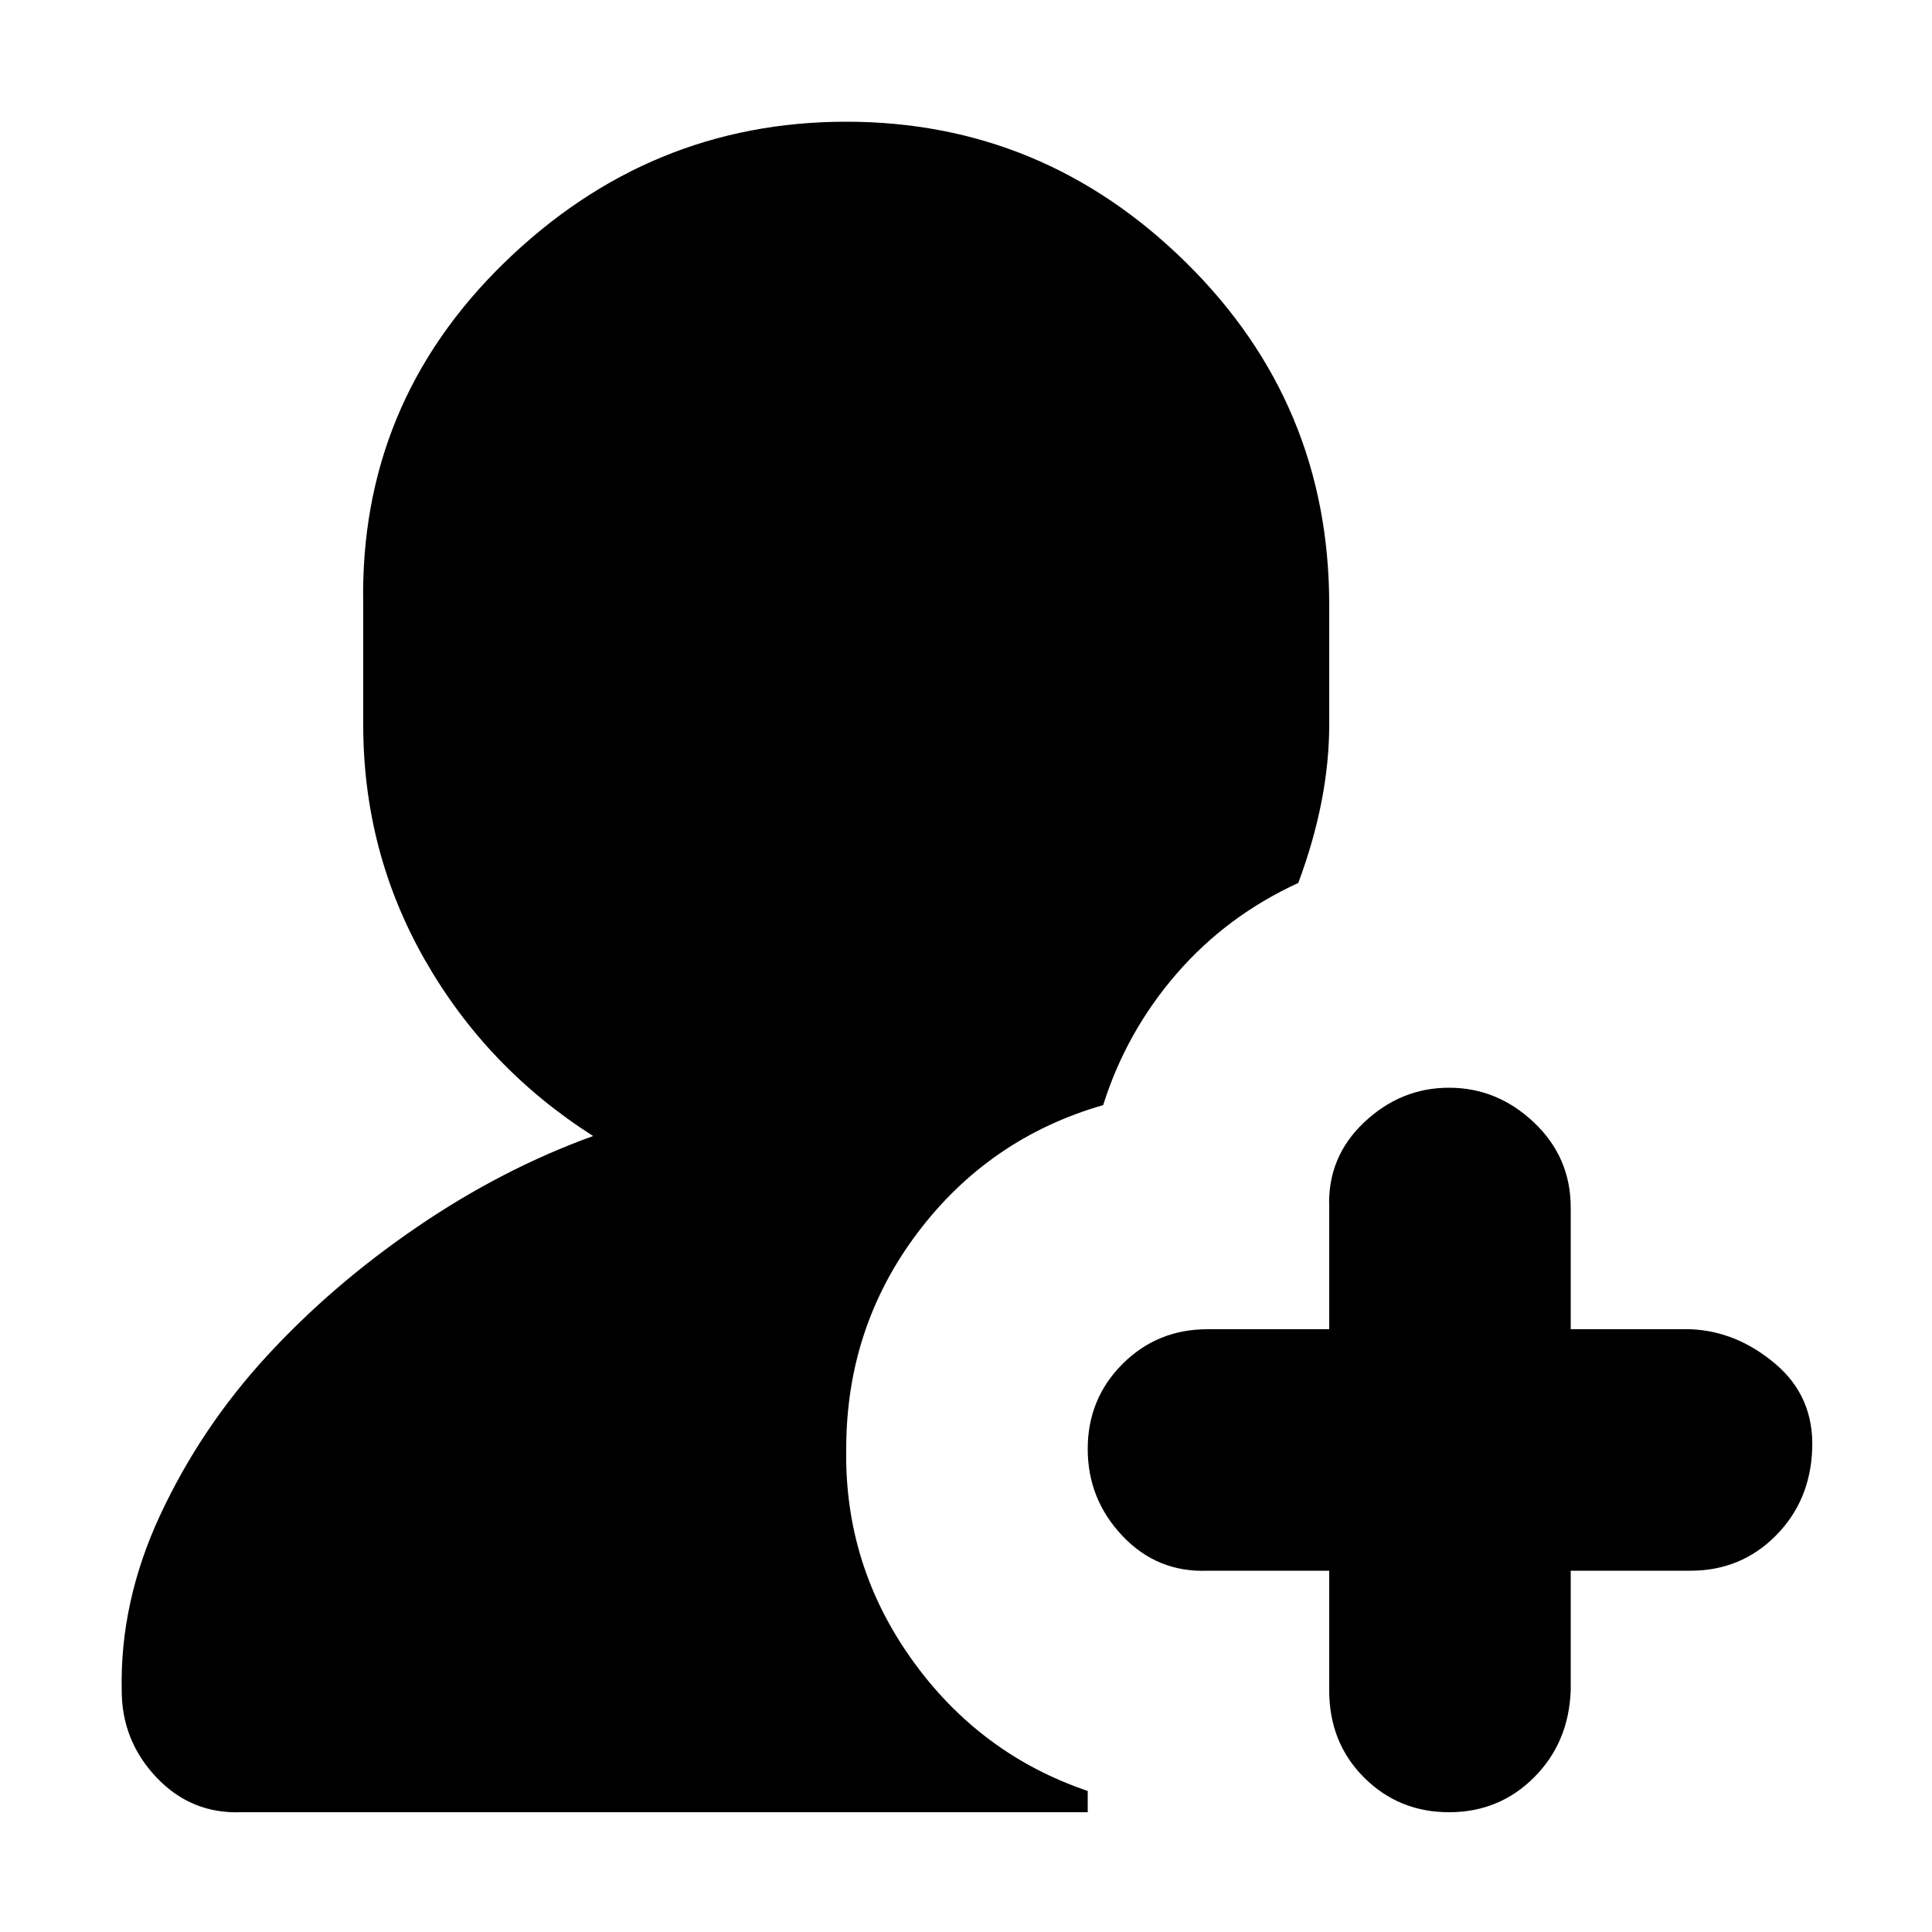
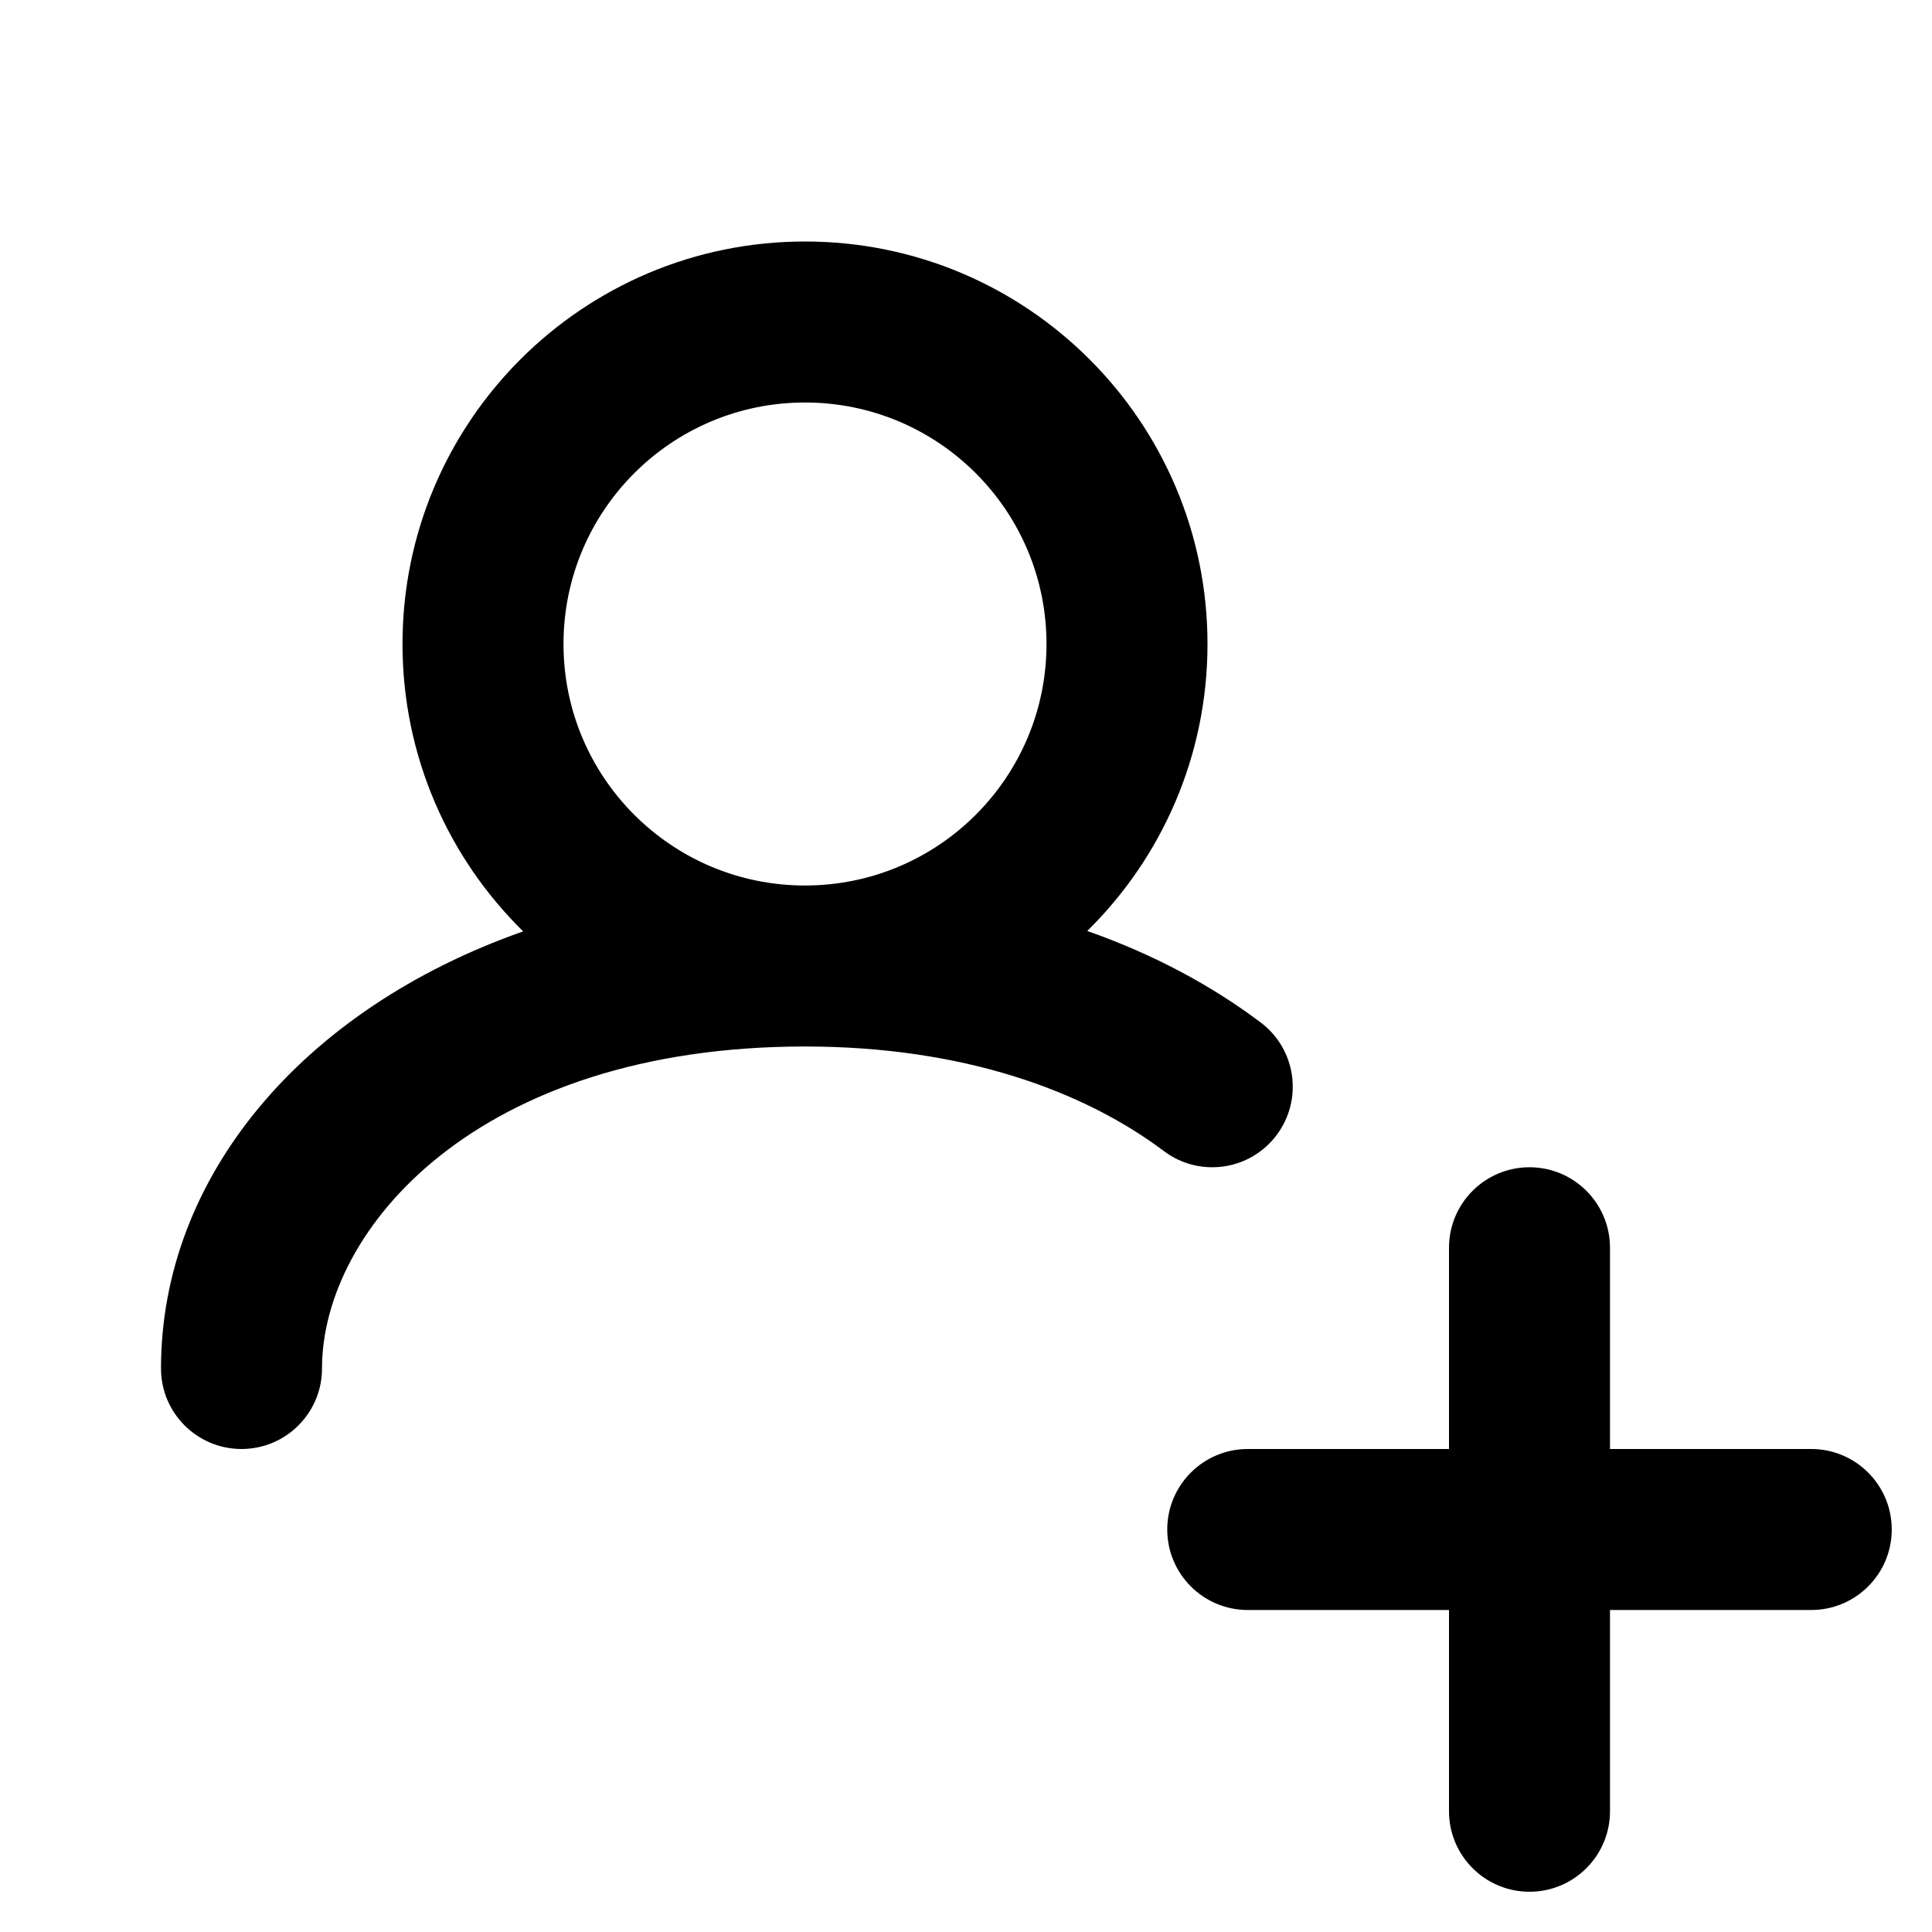
- <svg xmlns="http://www.w3.org/2000/svg" fill="#000000" width="800px" height="800px" viewBox="0 0 32 32" version="1.1">
-   <path d="M2.016 28q0 0.832 0.576 1.44t1.408 0.576h14.016v-0.352q-1.792-0.608-2.912-2.176t-1.088-3.488q0-2.016 1.184-3.584t3.072-2.112q0.384-1.216 1.216-2.176t2.016-1.504q0.512-1.376 0.512-2.624v-1.984q0-3.328-2.368-5.664t-5.632-2.336-5.664 2.336-2.336 5.664v1.984q0 2.112 1.024 3.904t2.784 2.912q-1.504 0.544-2.912 1.504t-2.496 2.144-1.76 2.624-0.64 2.912zM18.016 24q0 0.832 0.576 1.44t1.408 0.576h2.016v1.984q0 0.864 0.576 1.44t1.408 0.576 1.408-0.576 0.608-1.44v-1.984h1.984q0.832 0 1.408-0.576t0.608-1.44-0.608-1.408-1.408-0.576h-1.984v-2.016q0-0.832-0.608-1.408t-1.408-0.576-1.408 0.576-0.576 1.408v2.016h-2.016q-0.832 0-1.408 0.576t-0.576 1.408z" />
+ <svg xmlns="http://www.w3.org/2000/svg" width="800px" height="800px" viewBox="0 0 24 24">
+   <path fill-rule="evenodd" clip-rule="evenodd" d="M7 8C7 6.343 8.343 5 10 5C11.657 5 13 6.343 13 8C13 9.657 11.657 11 10 11C8.343 11 7 9.657 7 8ZM13.506 11.565C14.428 10.658 15 9.396 15 8C15 5.239 12.761 3 10 3C7.239 3 5 5.239 5 8C5 9.398 5.574 10.662 6.499 11.57C3.749 12.537 2 14.626 2 17C2 17.552 2.448 18 3 18C3.552 18 4 17.552 4 17C4 15.27 5.931 13 10 13C11.954 13 13.455 13.545 14.458 14.299C14.899 14.631 15.526 14.543 15.858 14.101C16.19 13.66 16.102 13.033 15.66 12.701C15.043 12.237 14.321 11.851 13.506 11.565ZM19 14.5C19.552 14.5 20 14.948 20 15.5V18H22.5C23.052 18 23.5 18.448 23.5 19C23.5 19.552 23.052 20 22.5 20H20V22.5C20 23.052 19.552 23.5 19 23.5C18.448 23.5 18 23.052 18 22.5V20H15.5C14.948 20 14.5 19.552 14.5 19C14.5 18.448 14.948 18 15.5 18H18V15.5C18 14.948 18.448 14.5 19 14.5Z" />
</svg>
